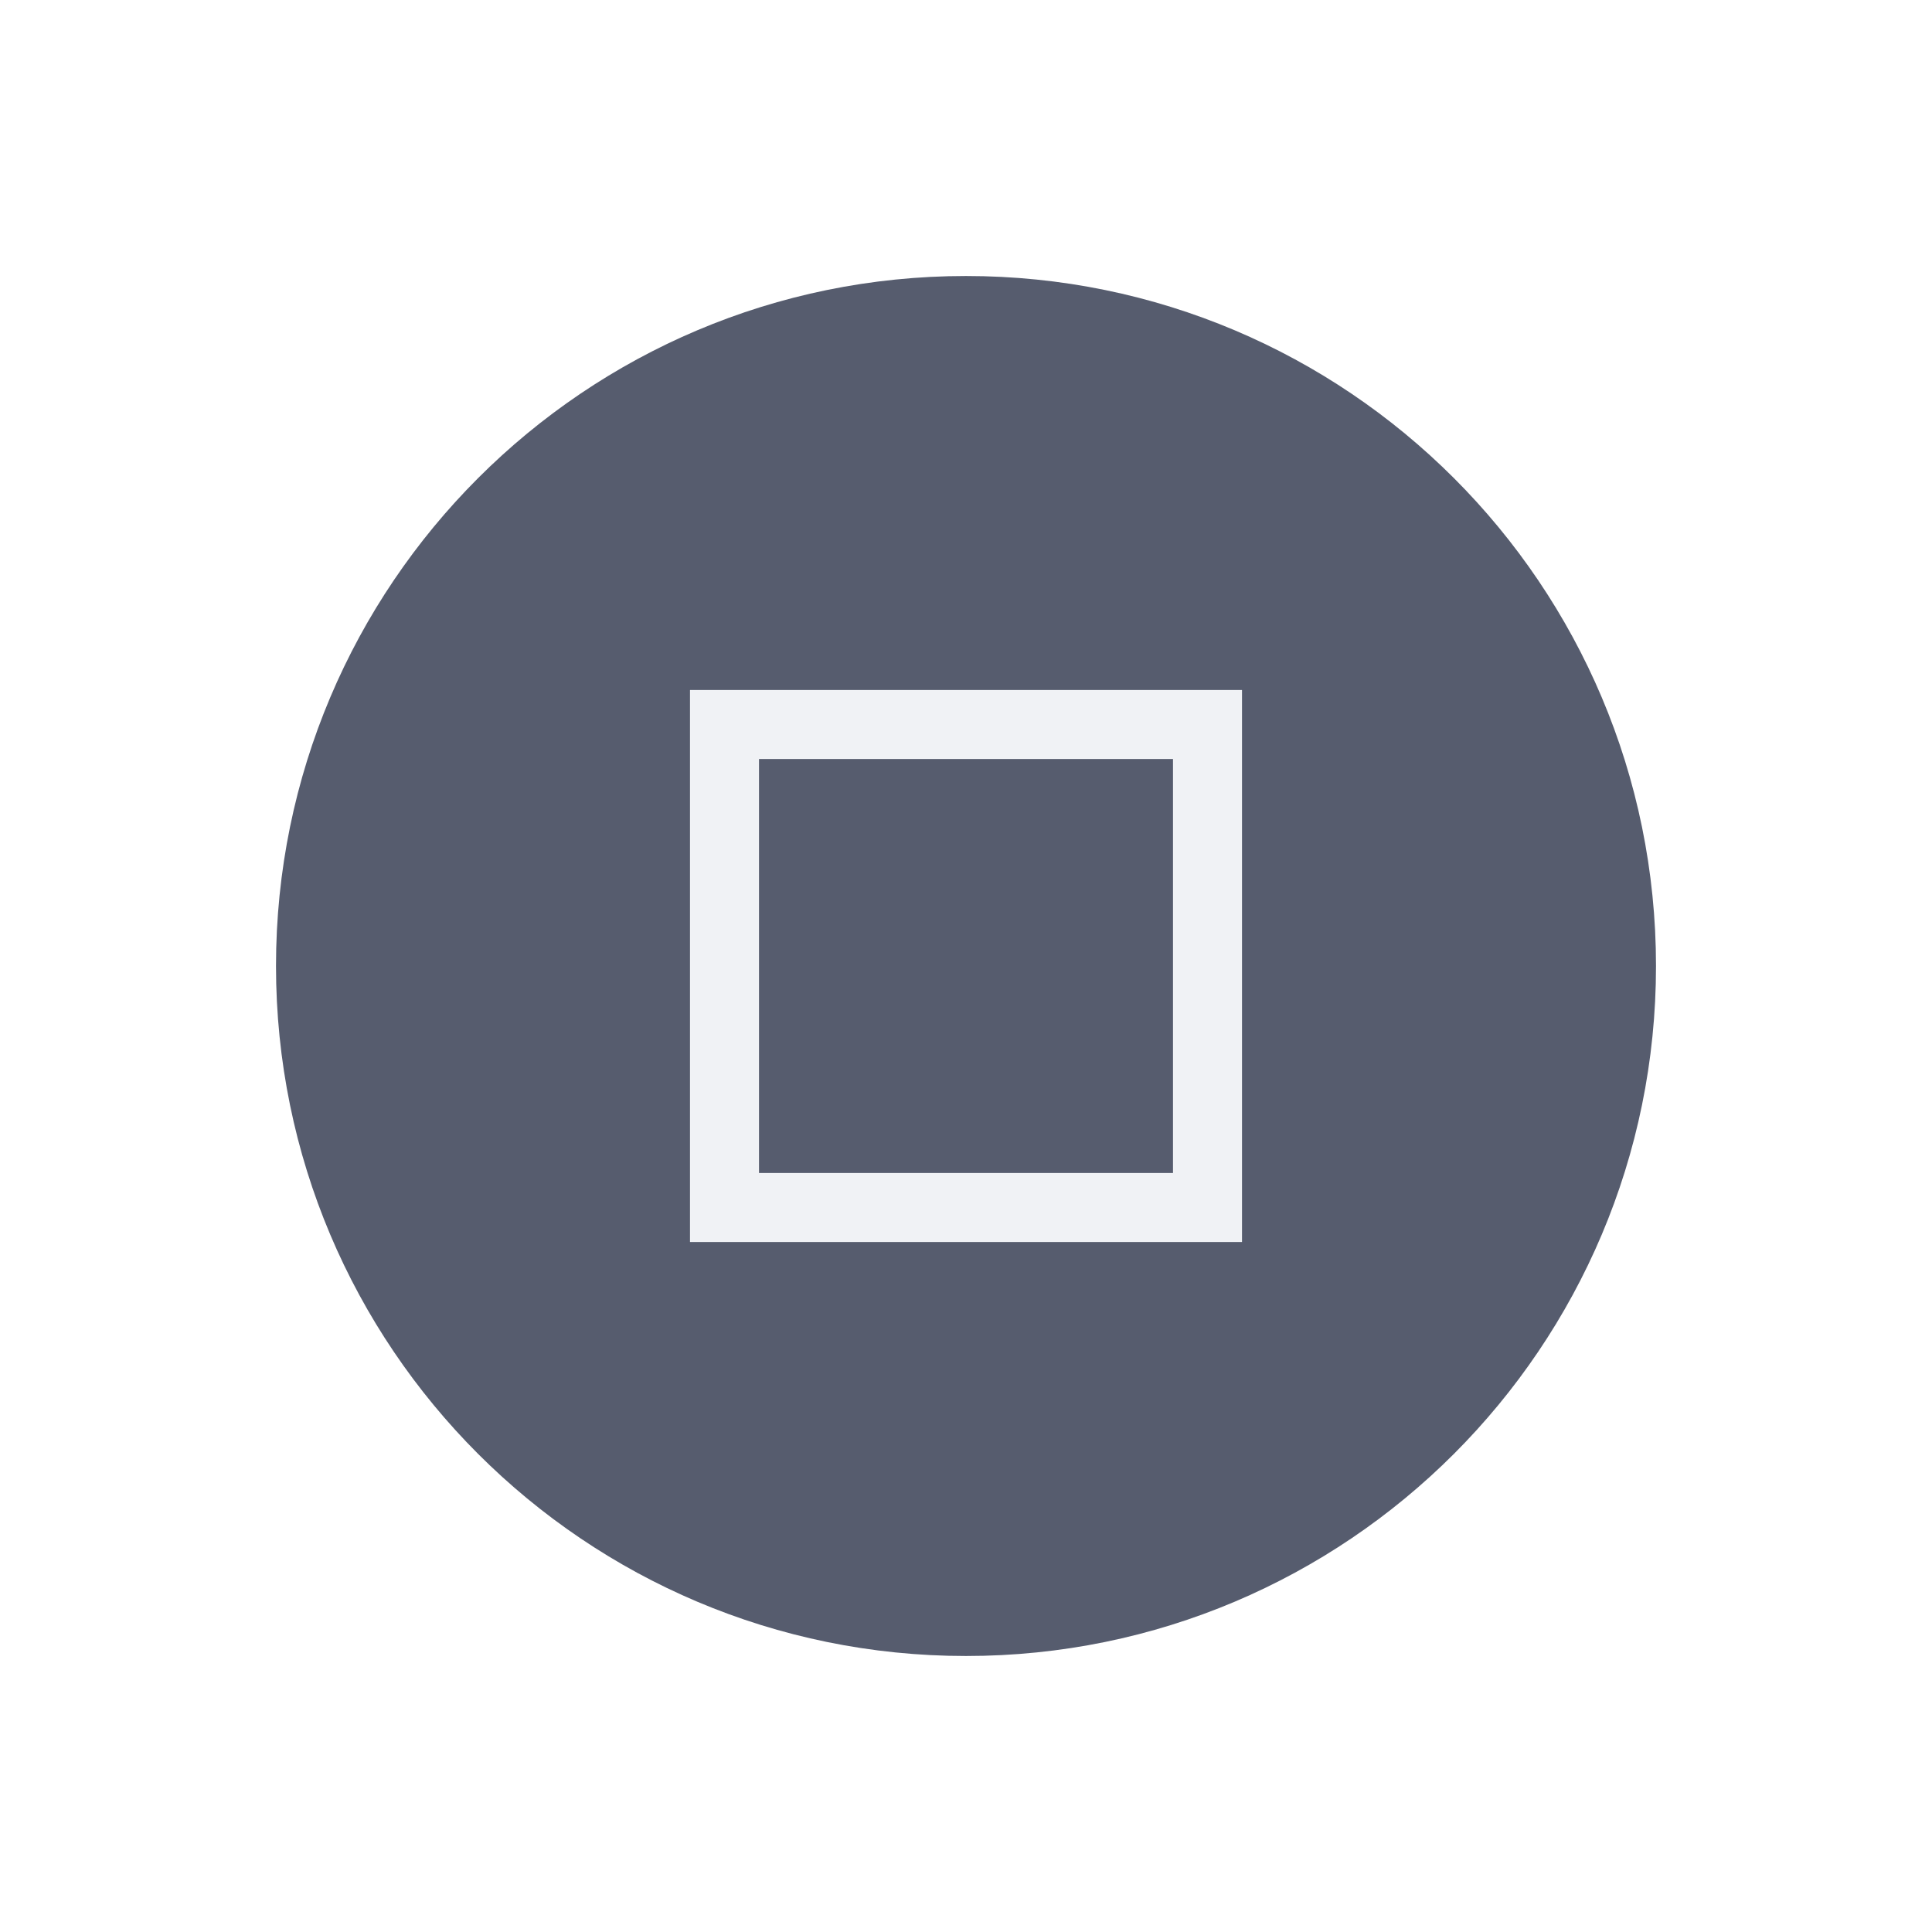
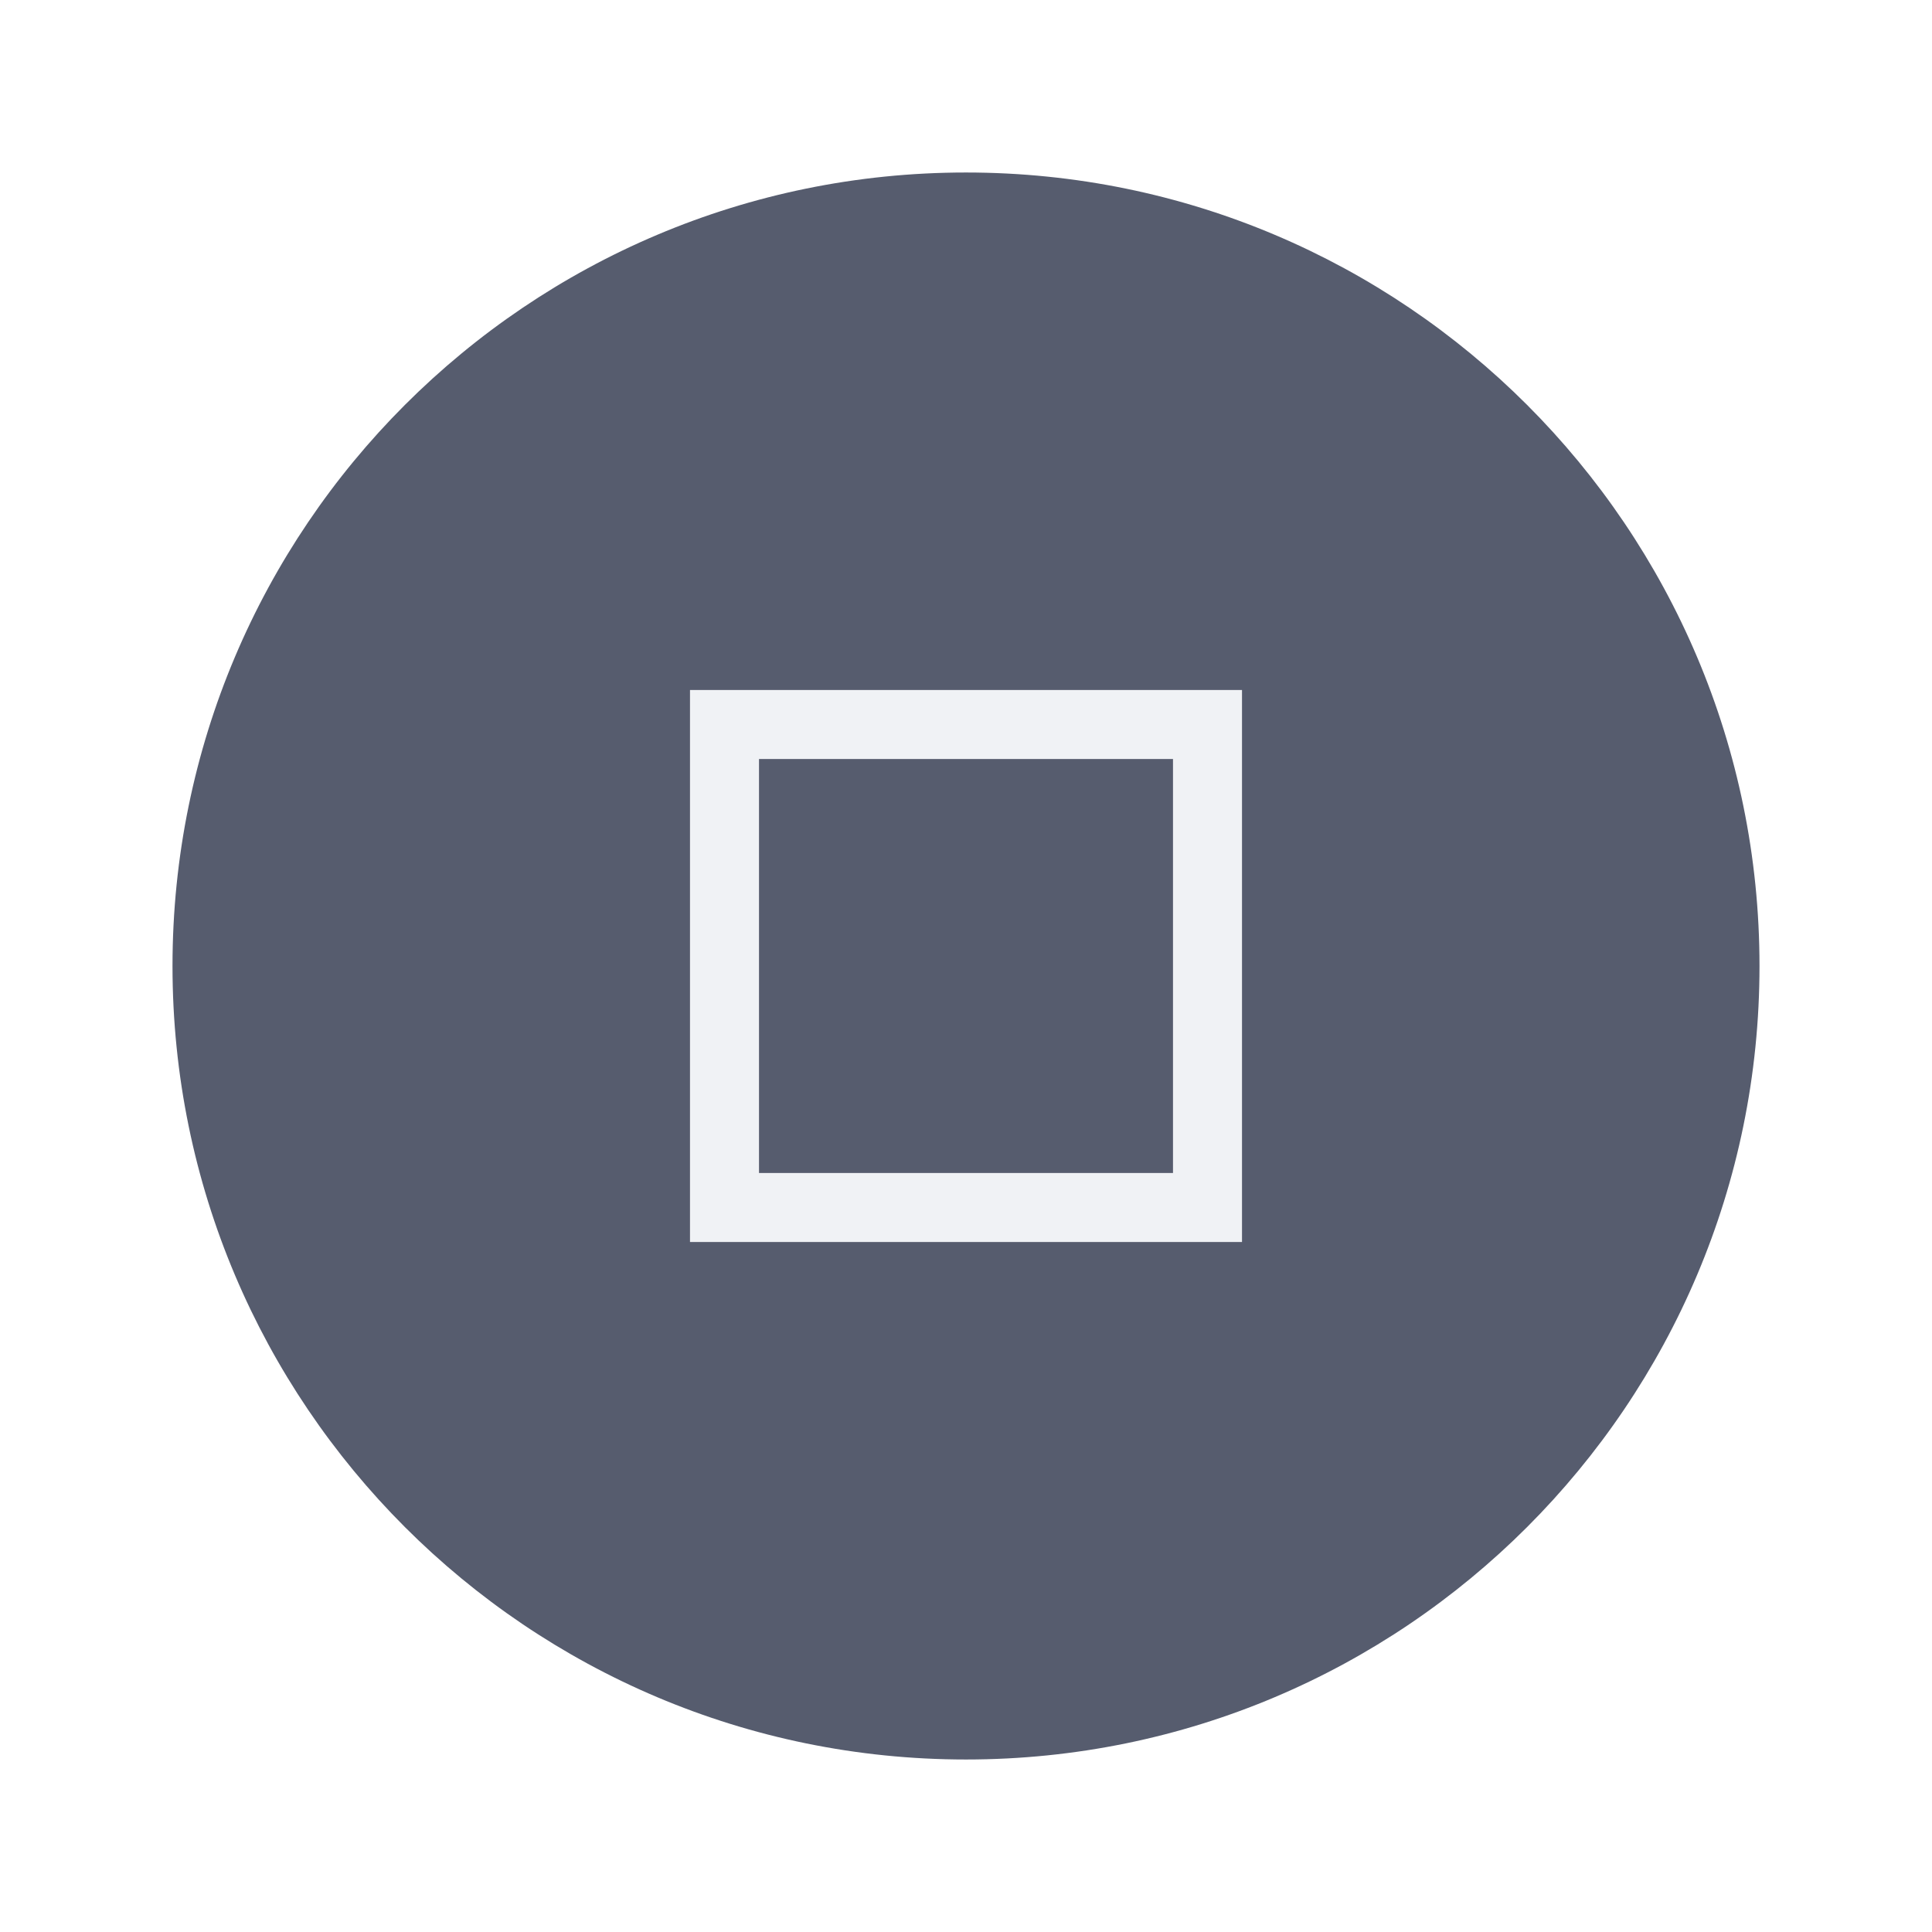
<svg xmlns="http://www.w3.org/2000/svg" viewBox="0 0 28 28">
-   <ellipse style="fill: rgb(86, 92, 110);" cx="14" cy="14" rx="10" ry="10" />
+   <ellipse style="fill: rgb(86, 92, 110);" cx="14" cy="14" rx="11.5" ry="11.5" />
  <path d="M 10 10 L 10 18 L 18 18 L 18 10 L 10 10 Z M 11 11 L 17 11 L 17 17 L 11 17 L 11 11 Z" font-family="sans-serif" font-weight="400" overflow="visible" style="font-feature-settings: normal; font-variant-caps: normal; font-variant-ligatures: normal; font-variant-numeric: normal; isolation: auto; mix-blend-mode: normal; text-decoration-color: rgb(0, 0, 0); text-decoration-line: none; text-decoration-style: solid; text-indent: 0px; text-orientation: mixed; text-transform: none; fill: rgb(240, 242, 245);" white-space="normal" />
</svg>
